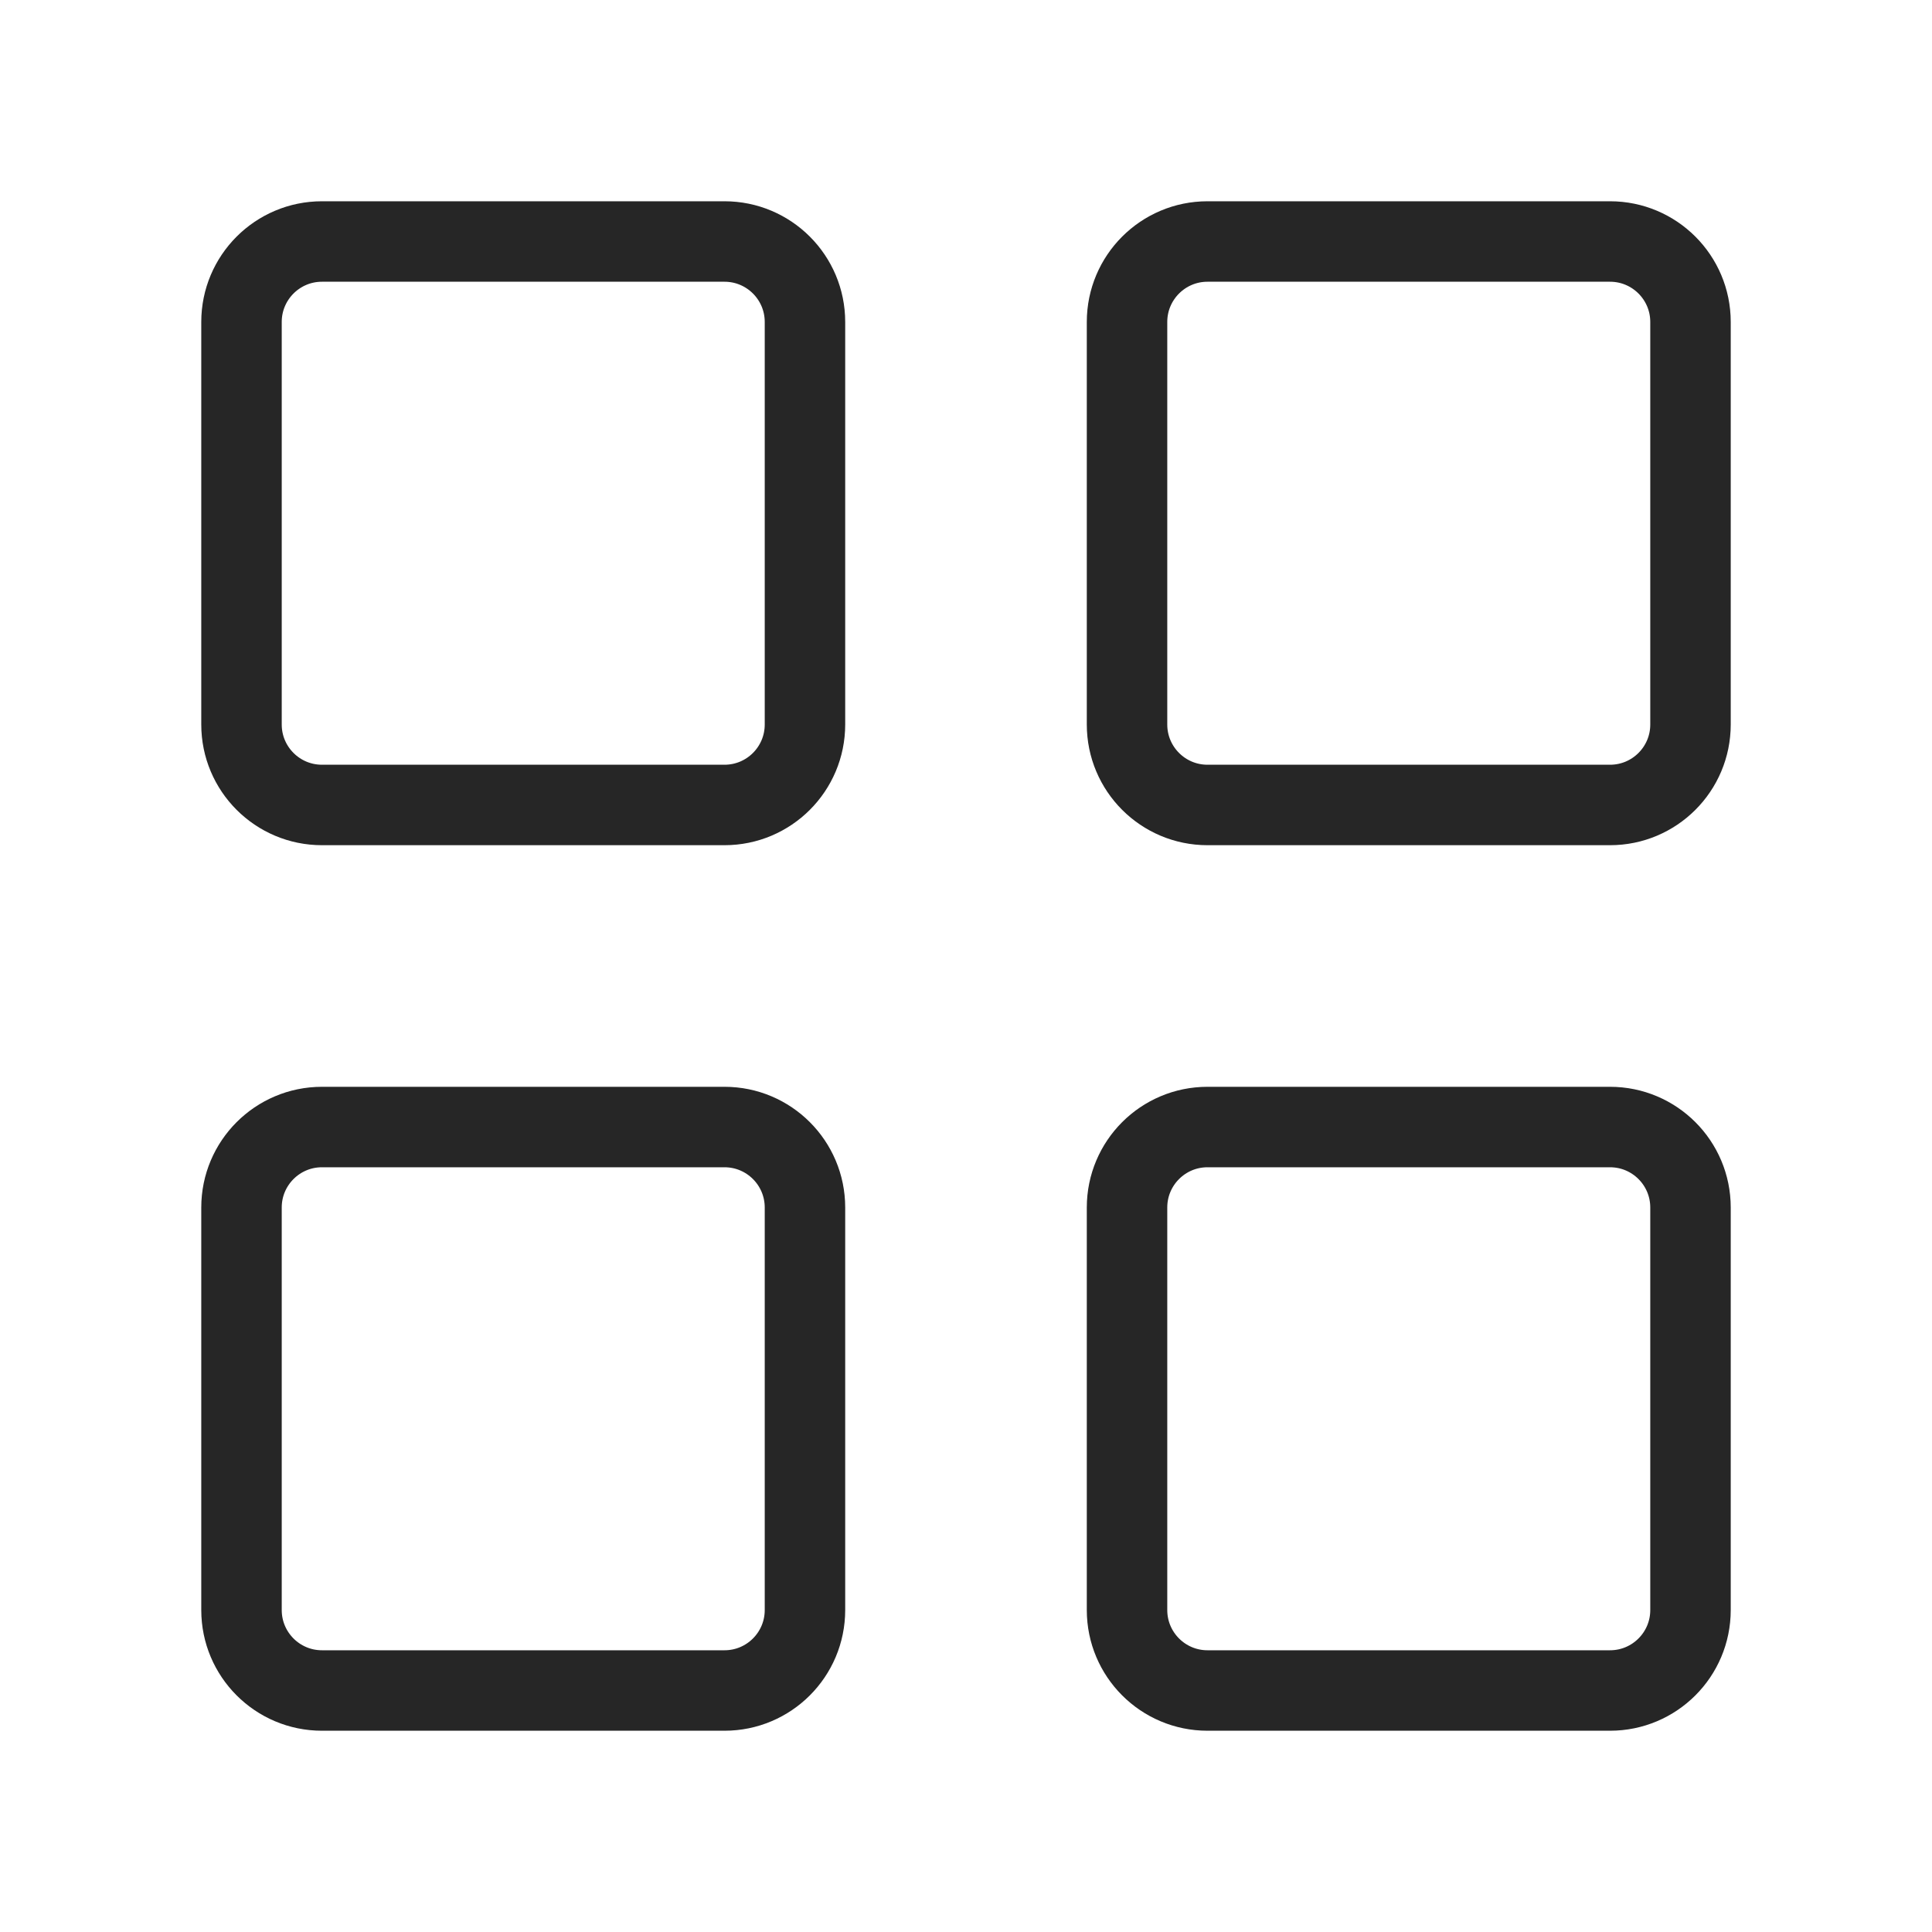
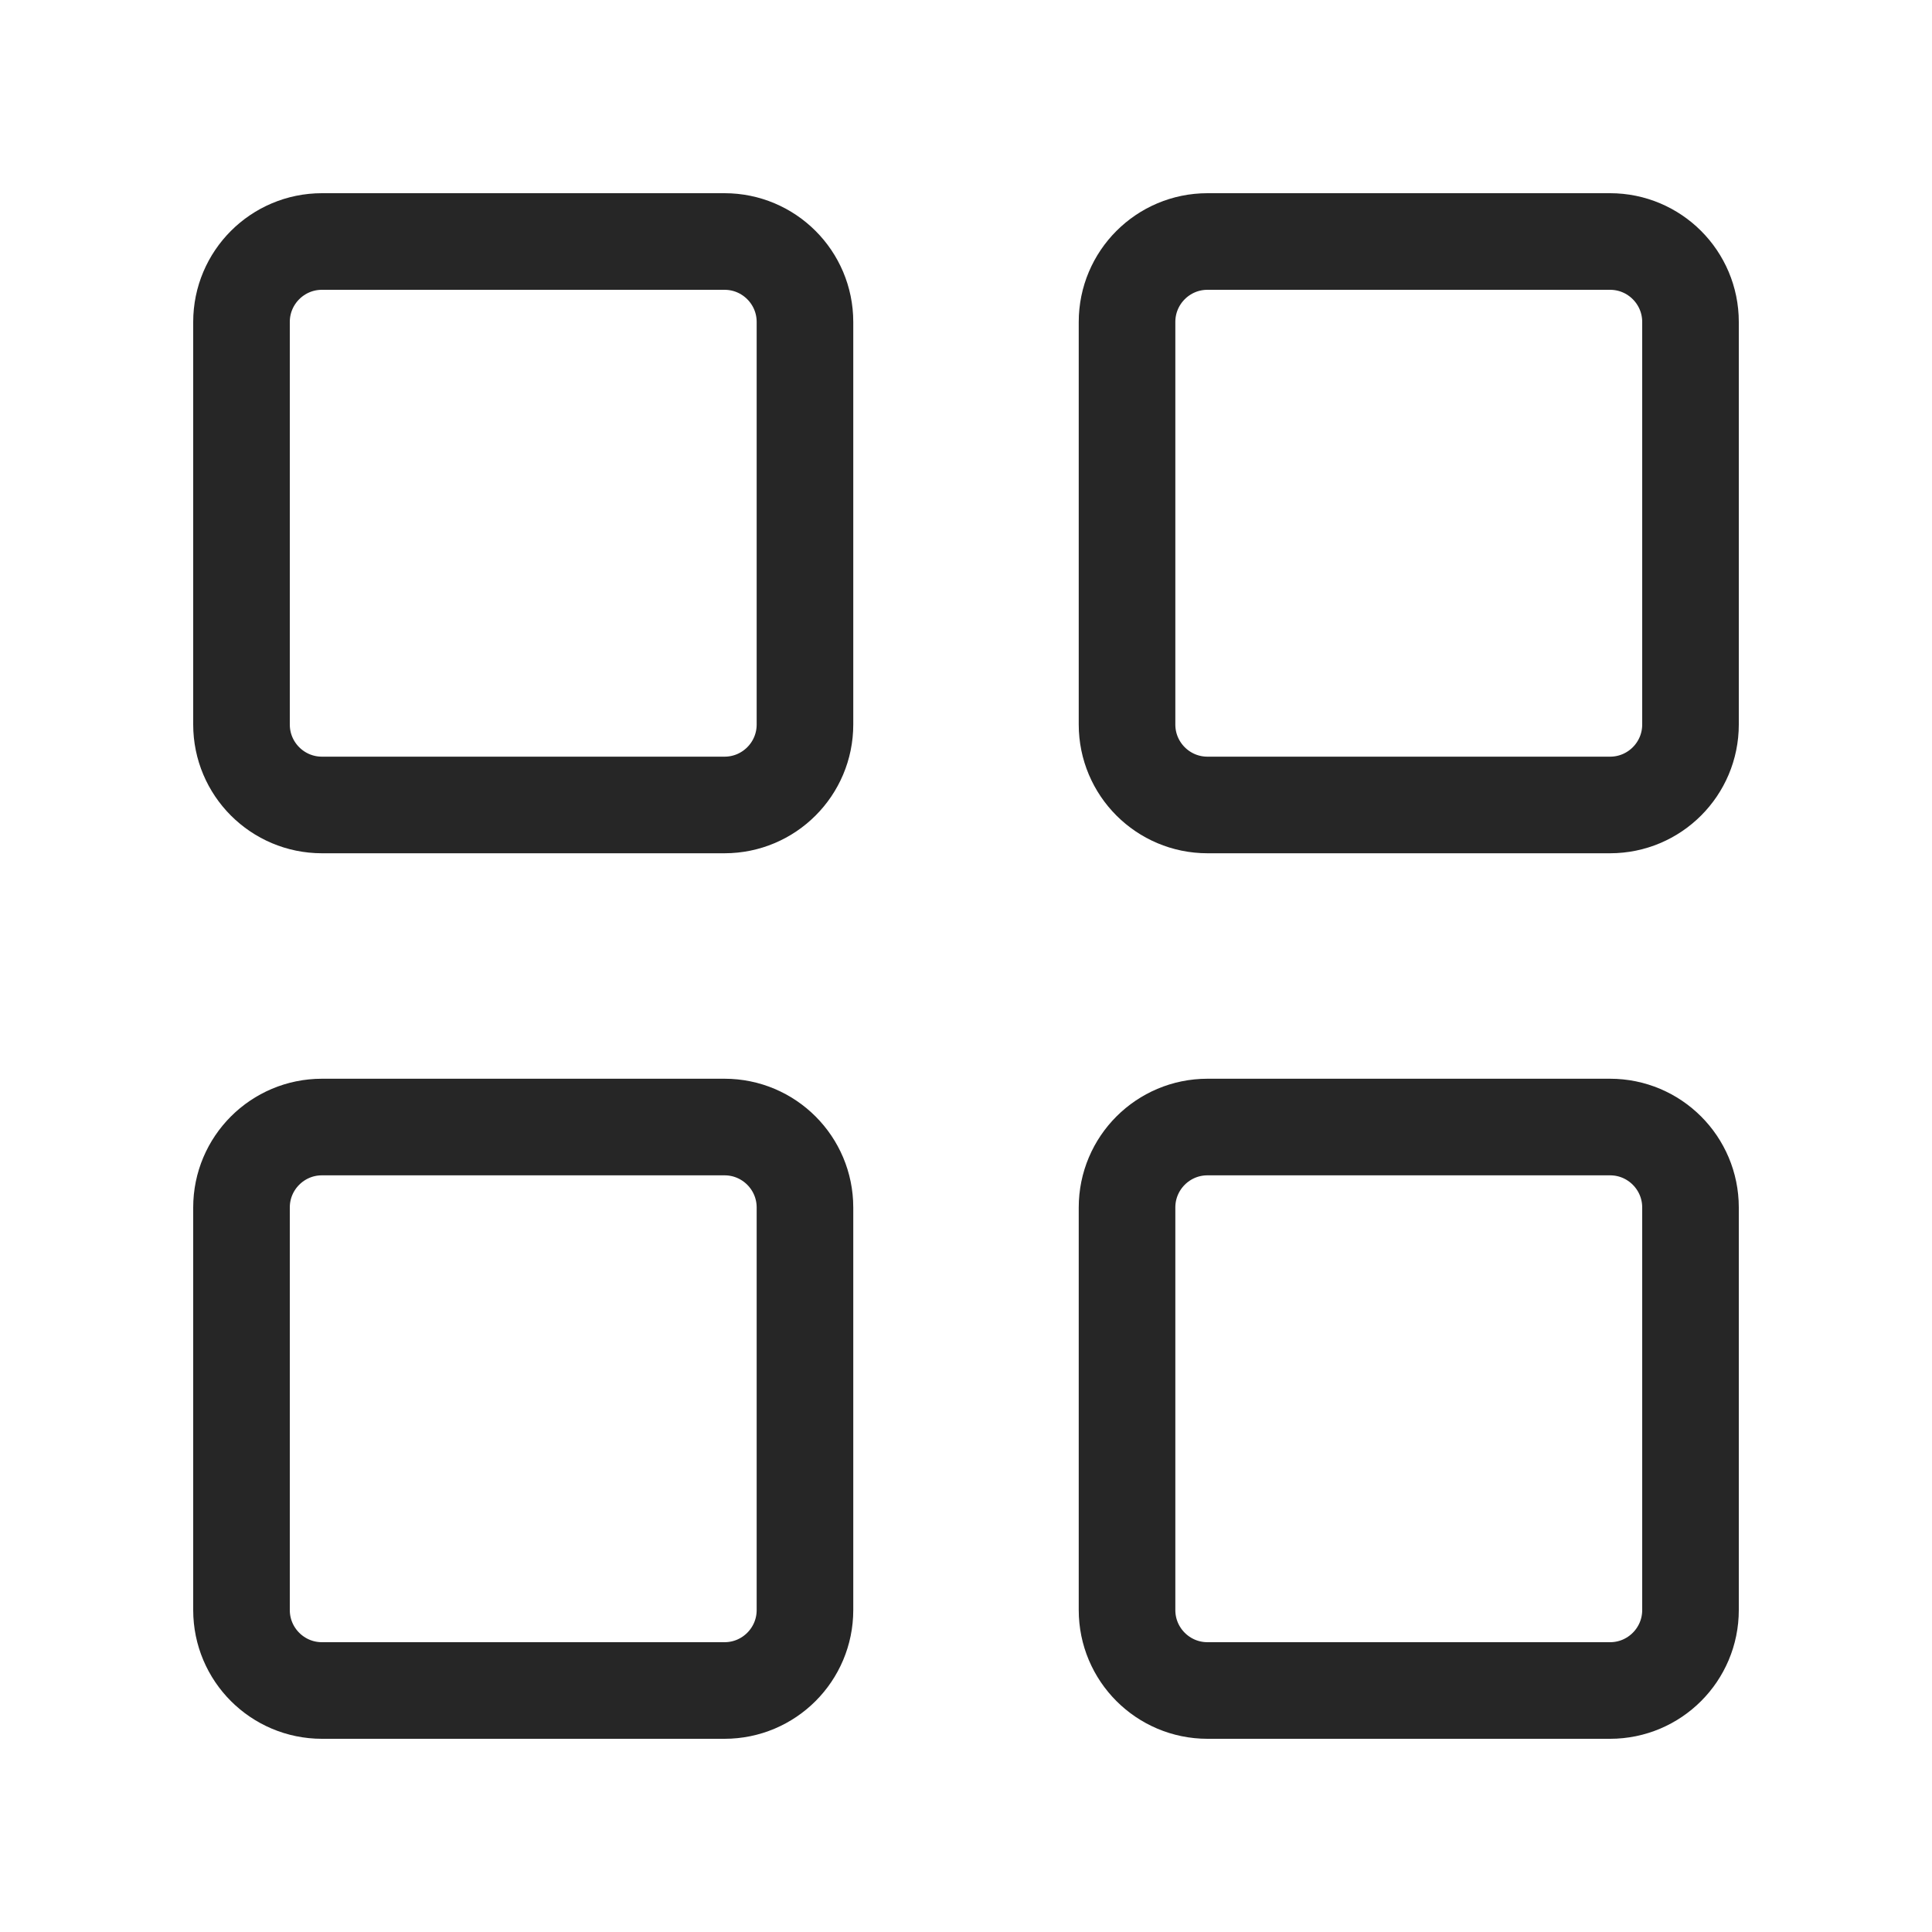
<svg xmlns="http://www.w3.org/2000/svg" width="20" height="20" viewBox="0 0 20 20" fill="none">
-   <rect x="2.5" y="2.5" width="5.833" height="5.833" rx="0.833" stroke="#262626" stroke-width="0.833" stroke-linecap="round" />
-   <rect x="2.5" y="11.667" width="5.833" height="5.833" rx="0.833" stroke="#262626" stroke-width="0.833" stroke-linecap="round" />
-   <rect x="11.667" y="2.5" width="5.833" height="5.833" rx="0.833" stroke="#262626" stroke-width="0.833" stroke-linecap="round" />
-   <rect x="11.667" y="11.667" width="5.833" height="5.833" rx="0.833" stroke="#262626" stroke-width="0.833" stroke-linecap="round" />
+   <rect x="2.5" y="2.5" width="5.833" height="5.833" rx="0.833" stroke="#262626" stroke-linecap="round" />
+   <rect x="2.5" y="11.667" width="5.833" height="5.833" rx="0.833" stroke="#262626" stroke-linecap="round" />
+   <rect x="11.667" y="2.5" width="5.833" height="5.833" rx="0.833" stroke="#262626" stroke-linecap="round" />
+   <rect x="11.667" y="11.667" width="5.833" height="5.833" rx="0.833" stroke="#262626" stroke-linecap="round" />
</svg>
